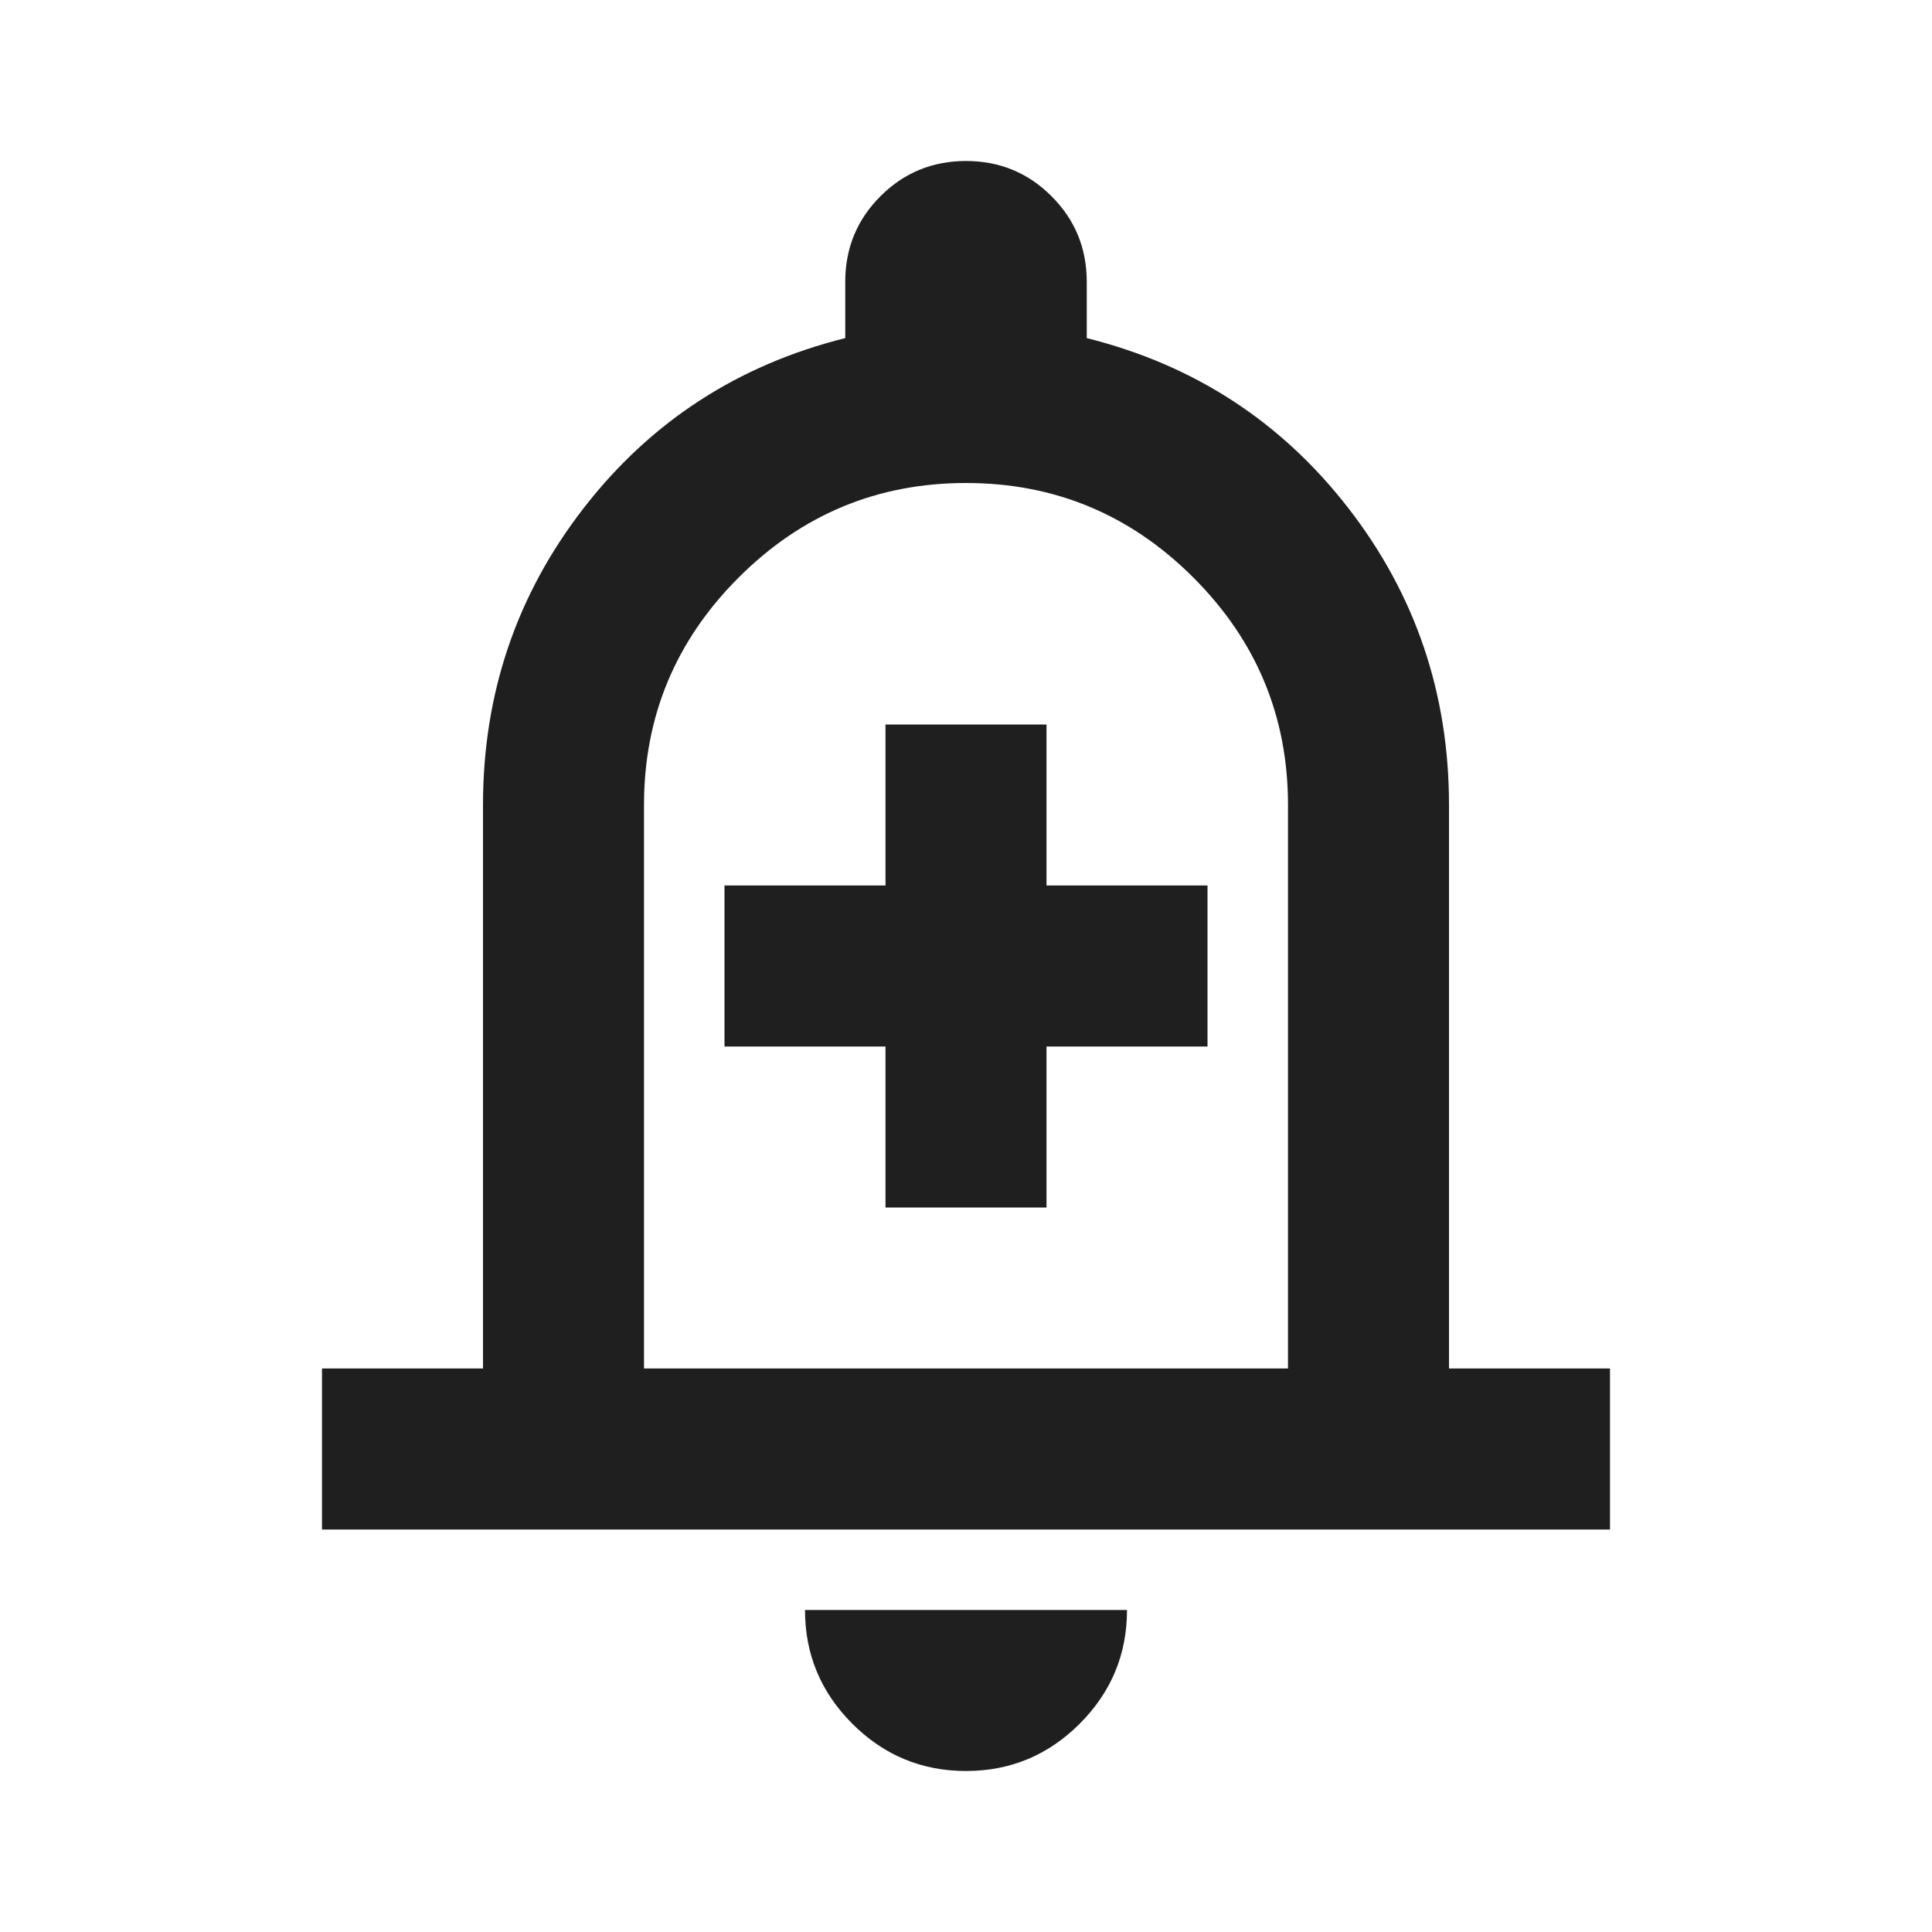
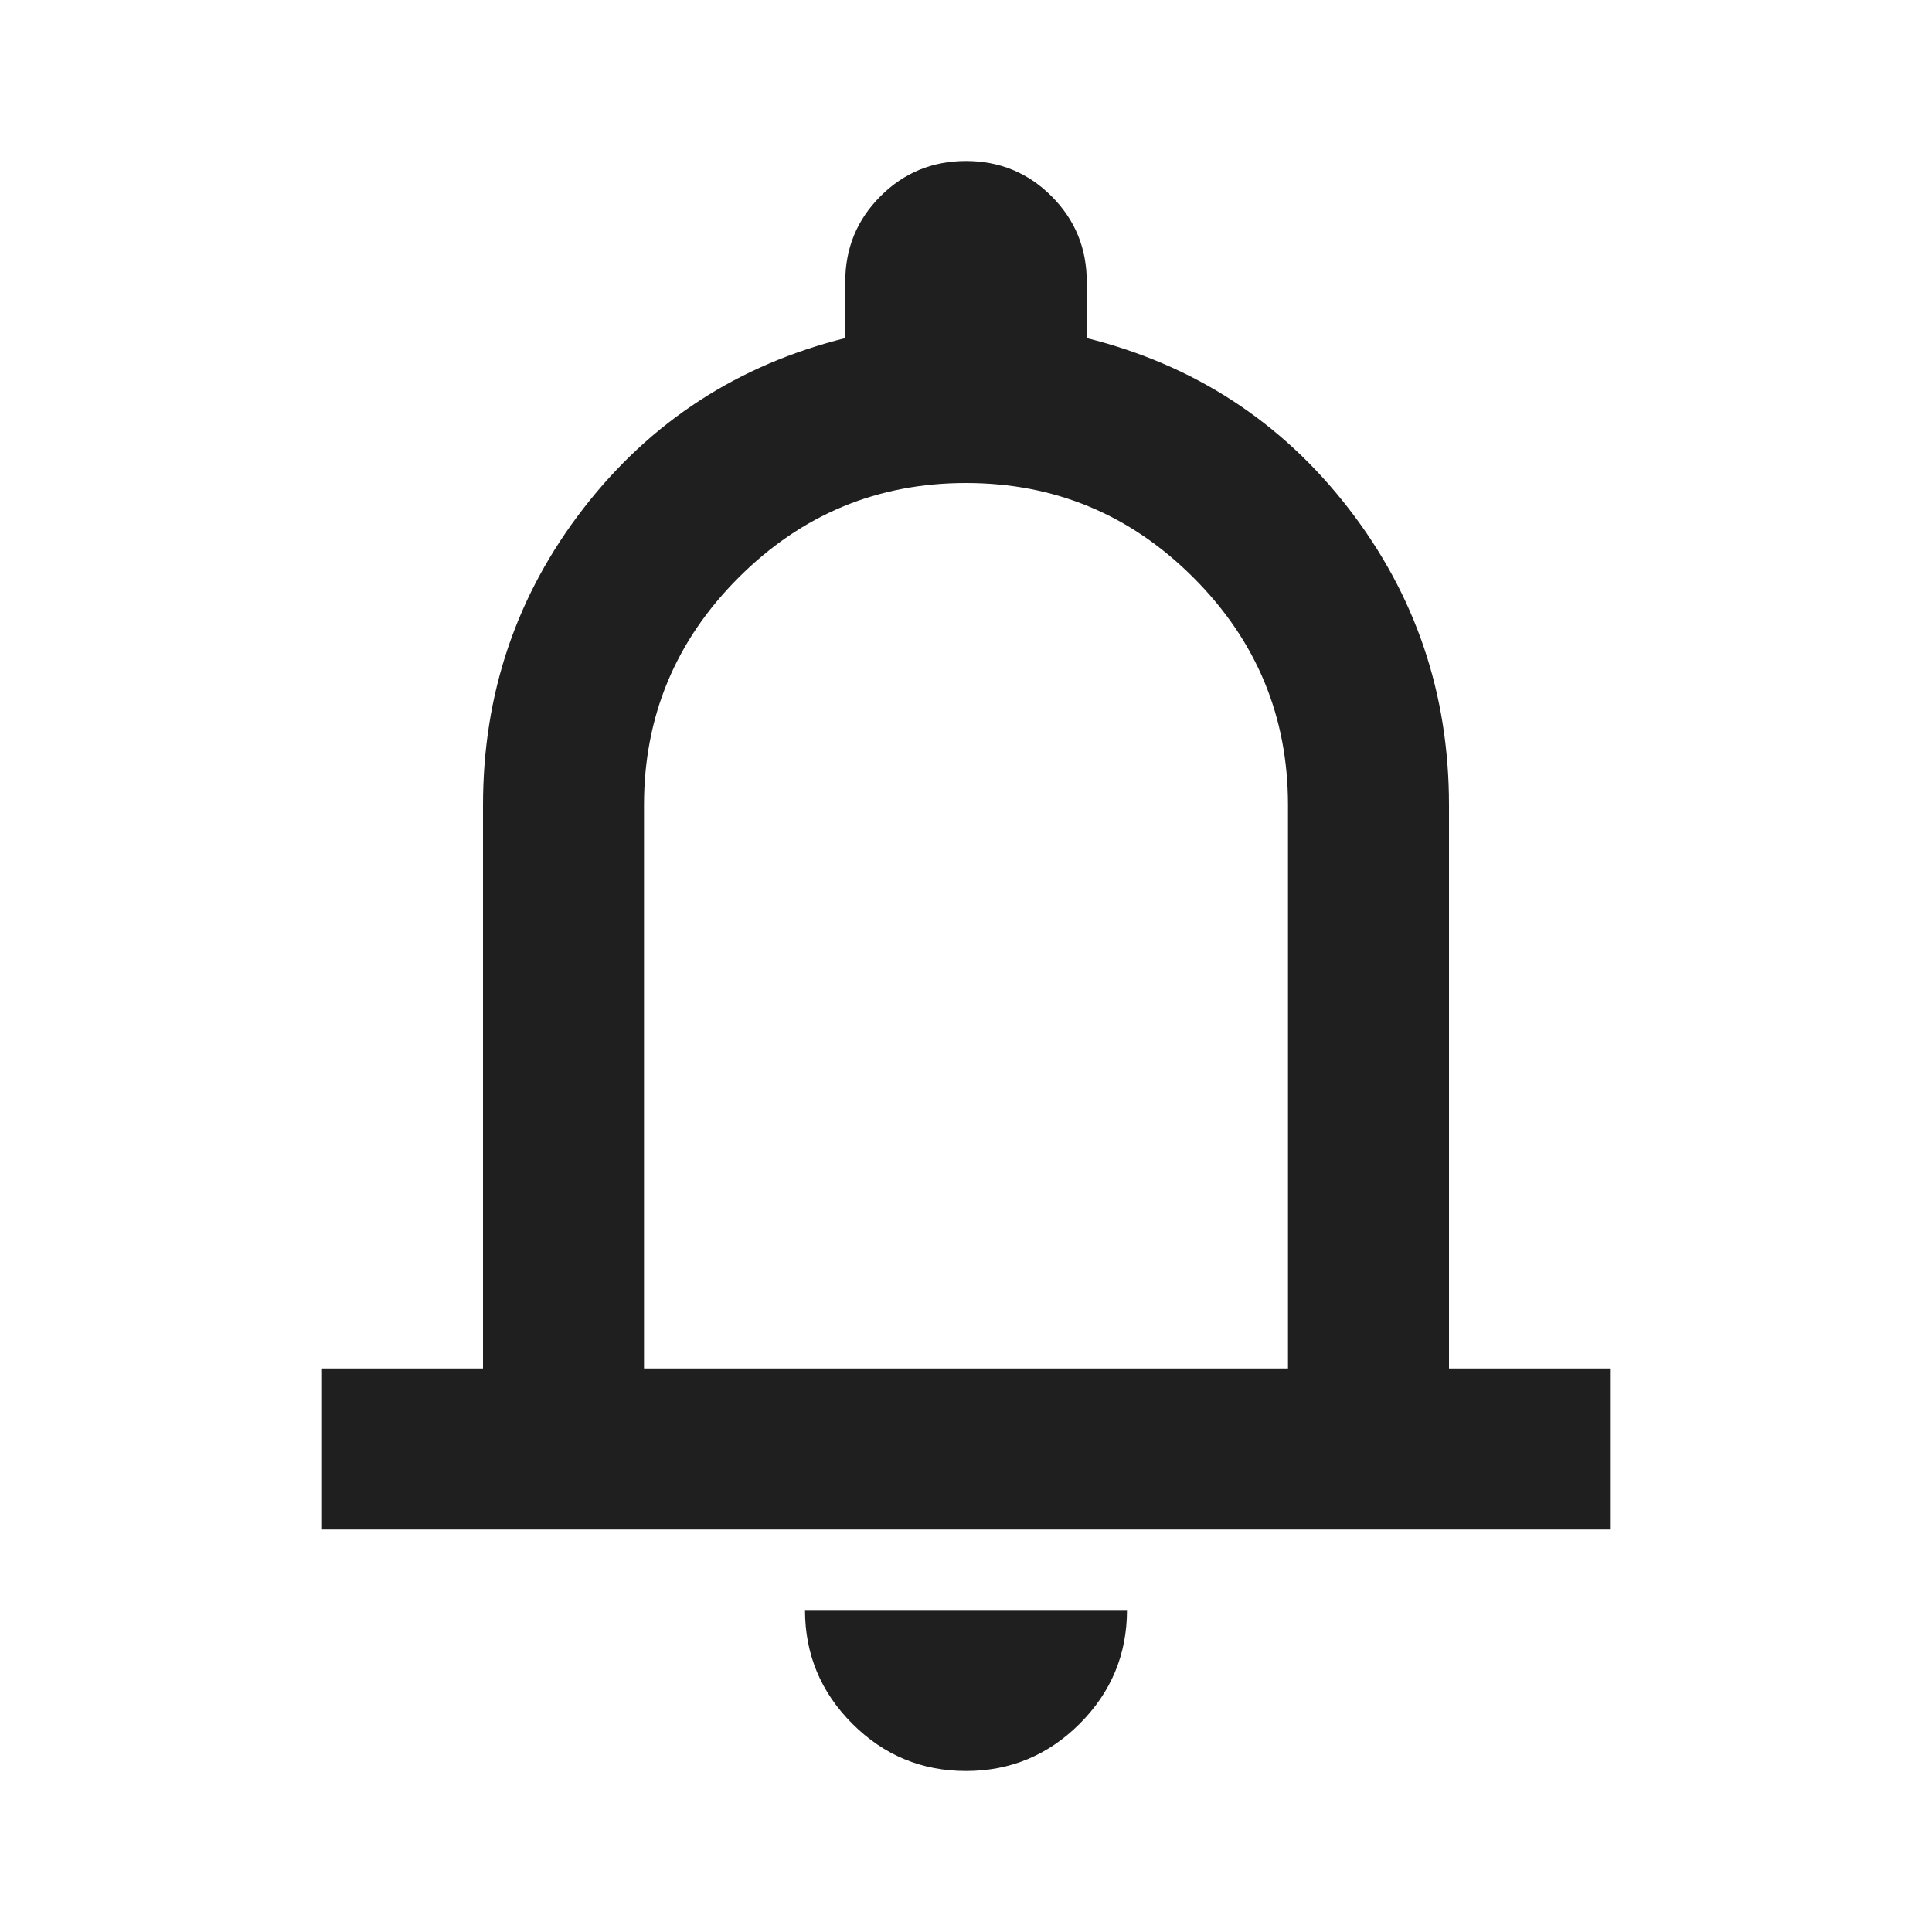
<svg xmlns="http://www.w3.org/2000/svg" height="24px" viewBox="0 -960 960 960" width="24px" fill="#1f1f1f">
-   <path d="M440-360h80v-80h80v-80h-80v-80h-80v80h-80v80h80v80ZM160-200v-80h80v-280q0-83 50-147.5T420-792v-28q0-25 17.5-42.5T480-880q25 0 42.5 17.5T540-820v28q80 20 130 84.5T720-560v280h80v80H160Zm320-300Zm0 420q-33 0-56.5-23.5T400-160h160q0 33-23.5 56.5T480-80ZM320-280h320v-280q0-66-47-113t-113-47q-66 0-113 47t-47 113v280Z" />
+   <path d="M160-200v-80h80v-280q0-83 50-147.5T420-792v-28q0-25 17.5-42.5T480-880q25 0 42.5 17.5T540-820v28q80 20 130 84.5T720-560v280h80v80H160Zm320-300Zm0 420q-33 0-56.5-23.5T400-160h160q0 33-23.5 56.5T480-80ZM320-280h320v-280q0-66-47-113t-113-47q-66 0-113 47t-47 113v280Z" />
</svg>
